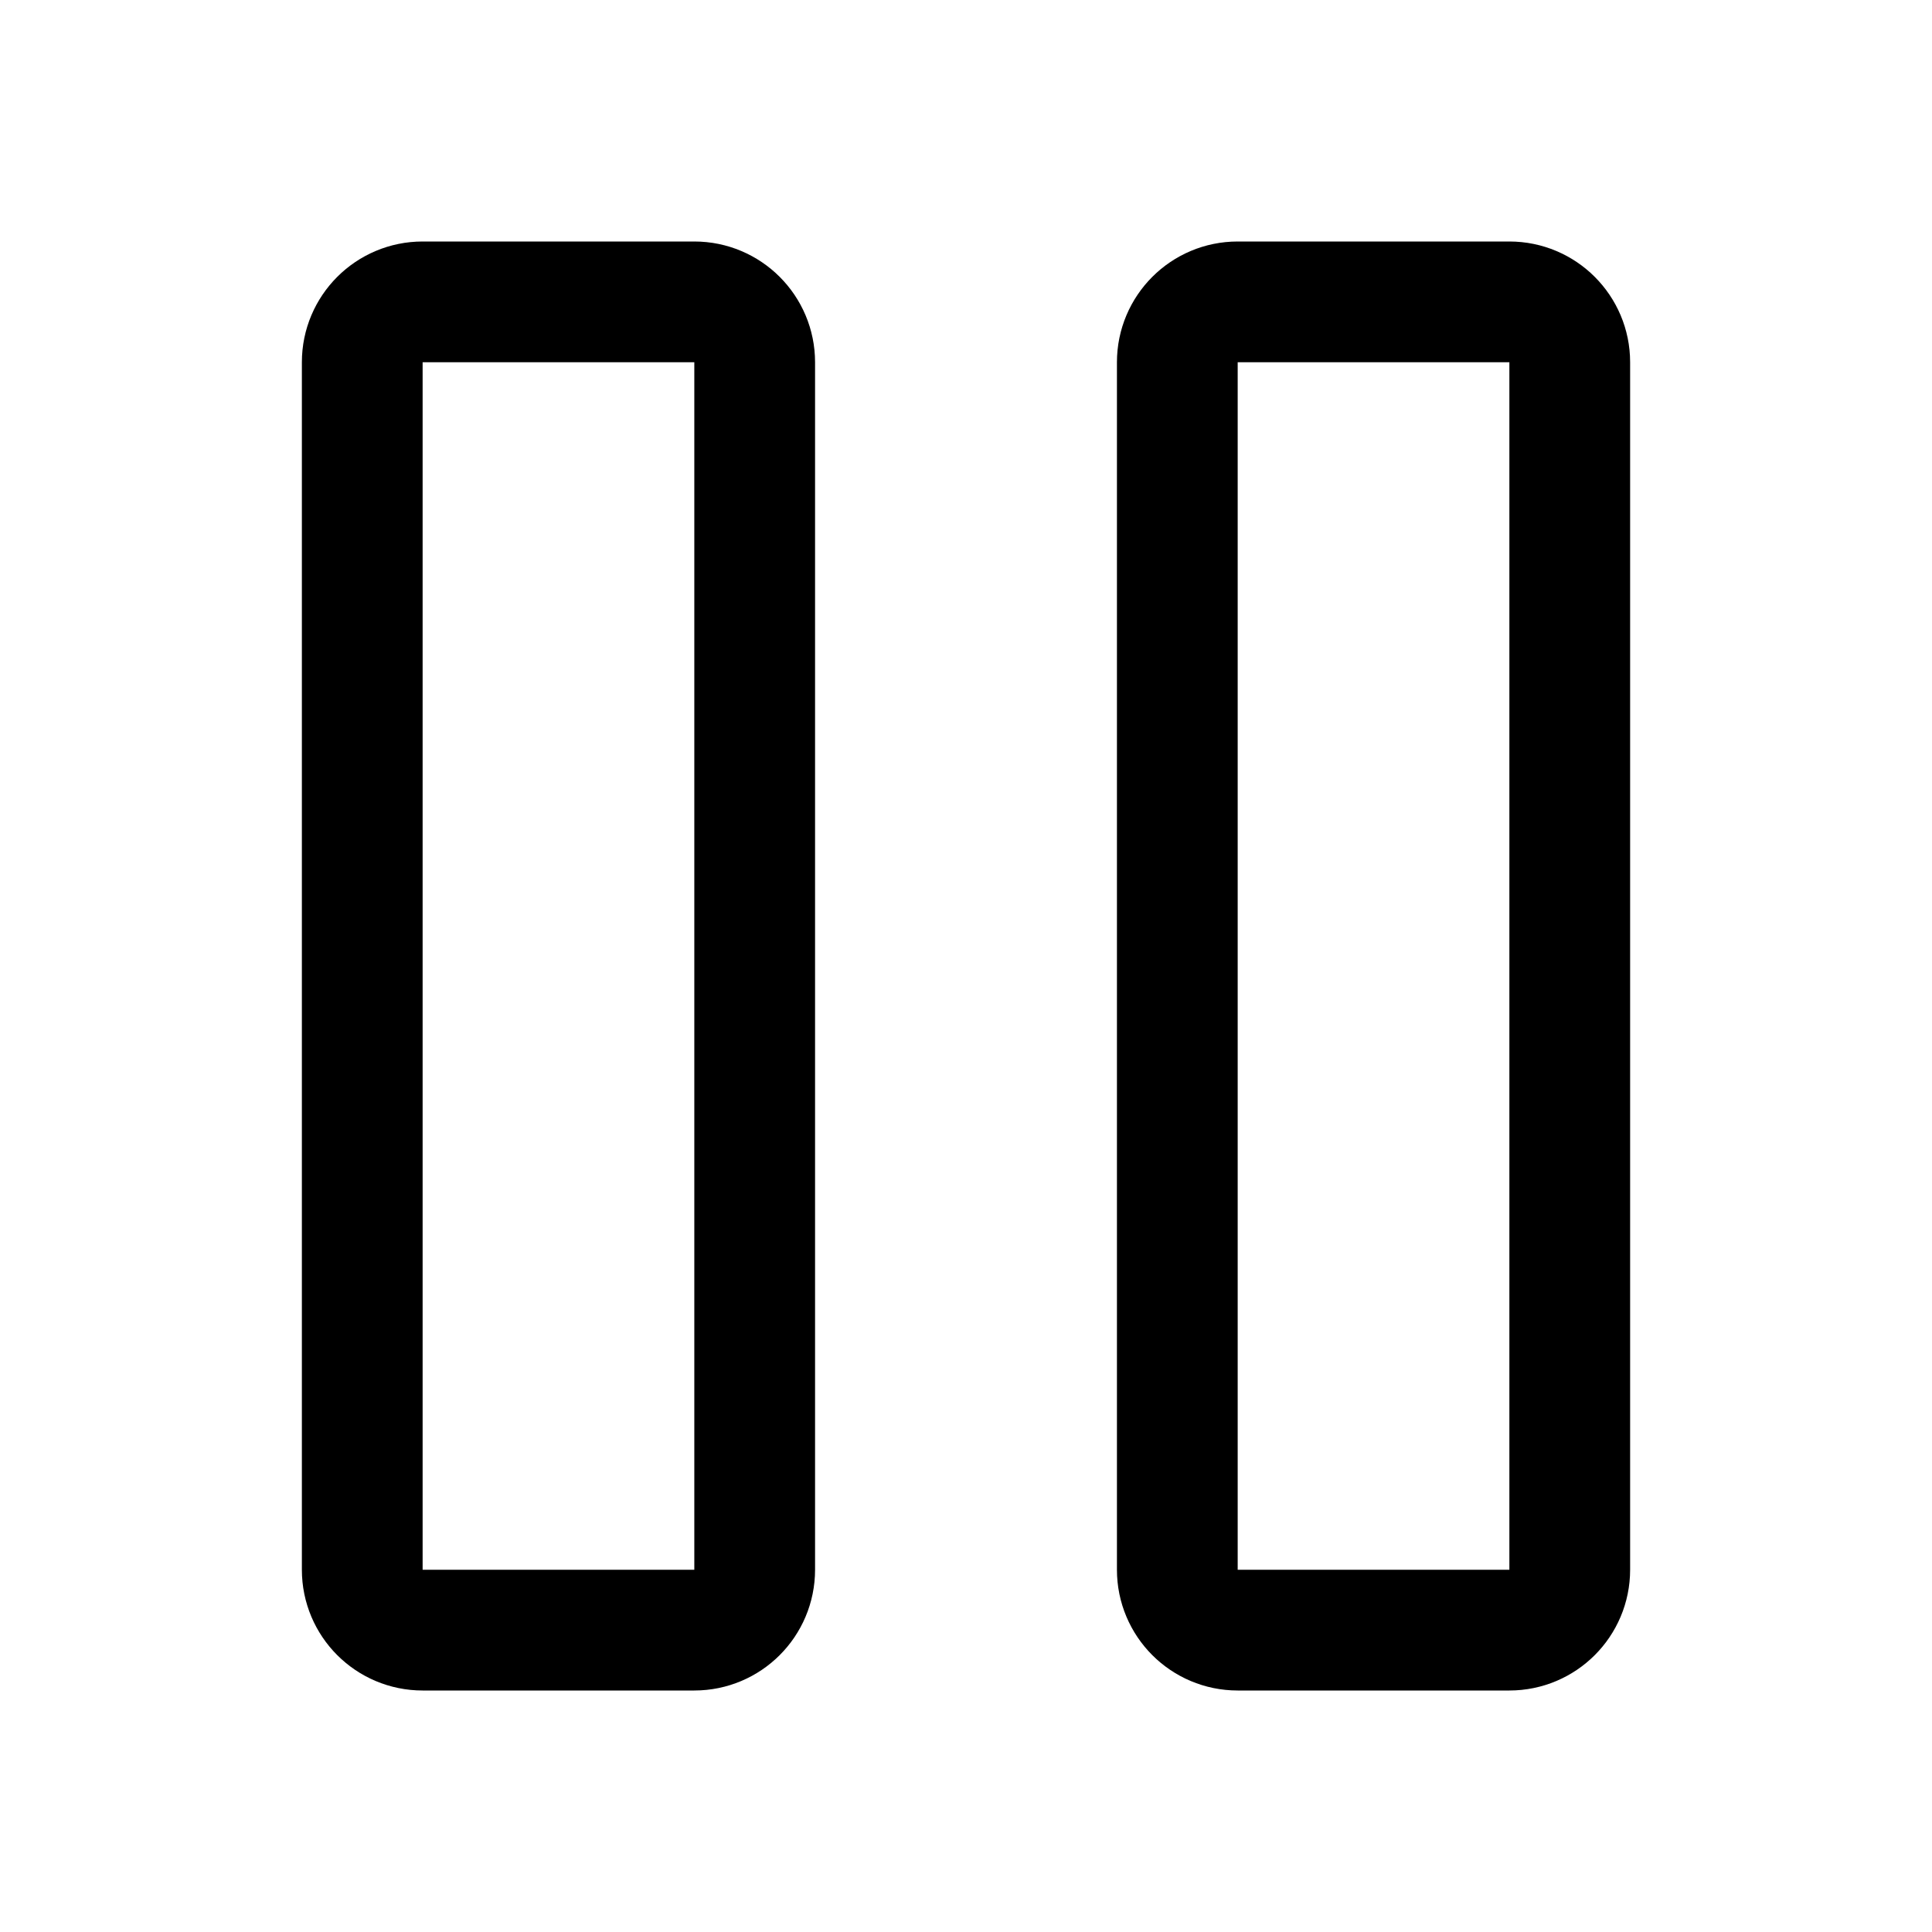
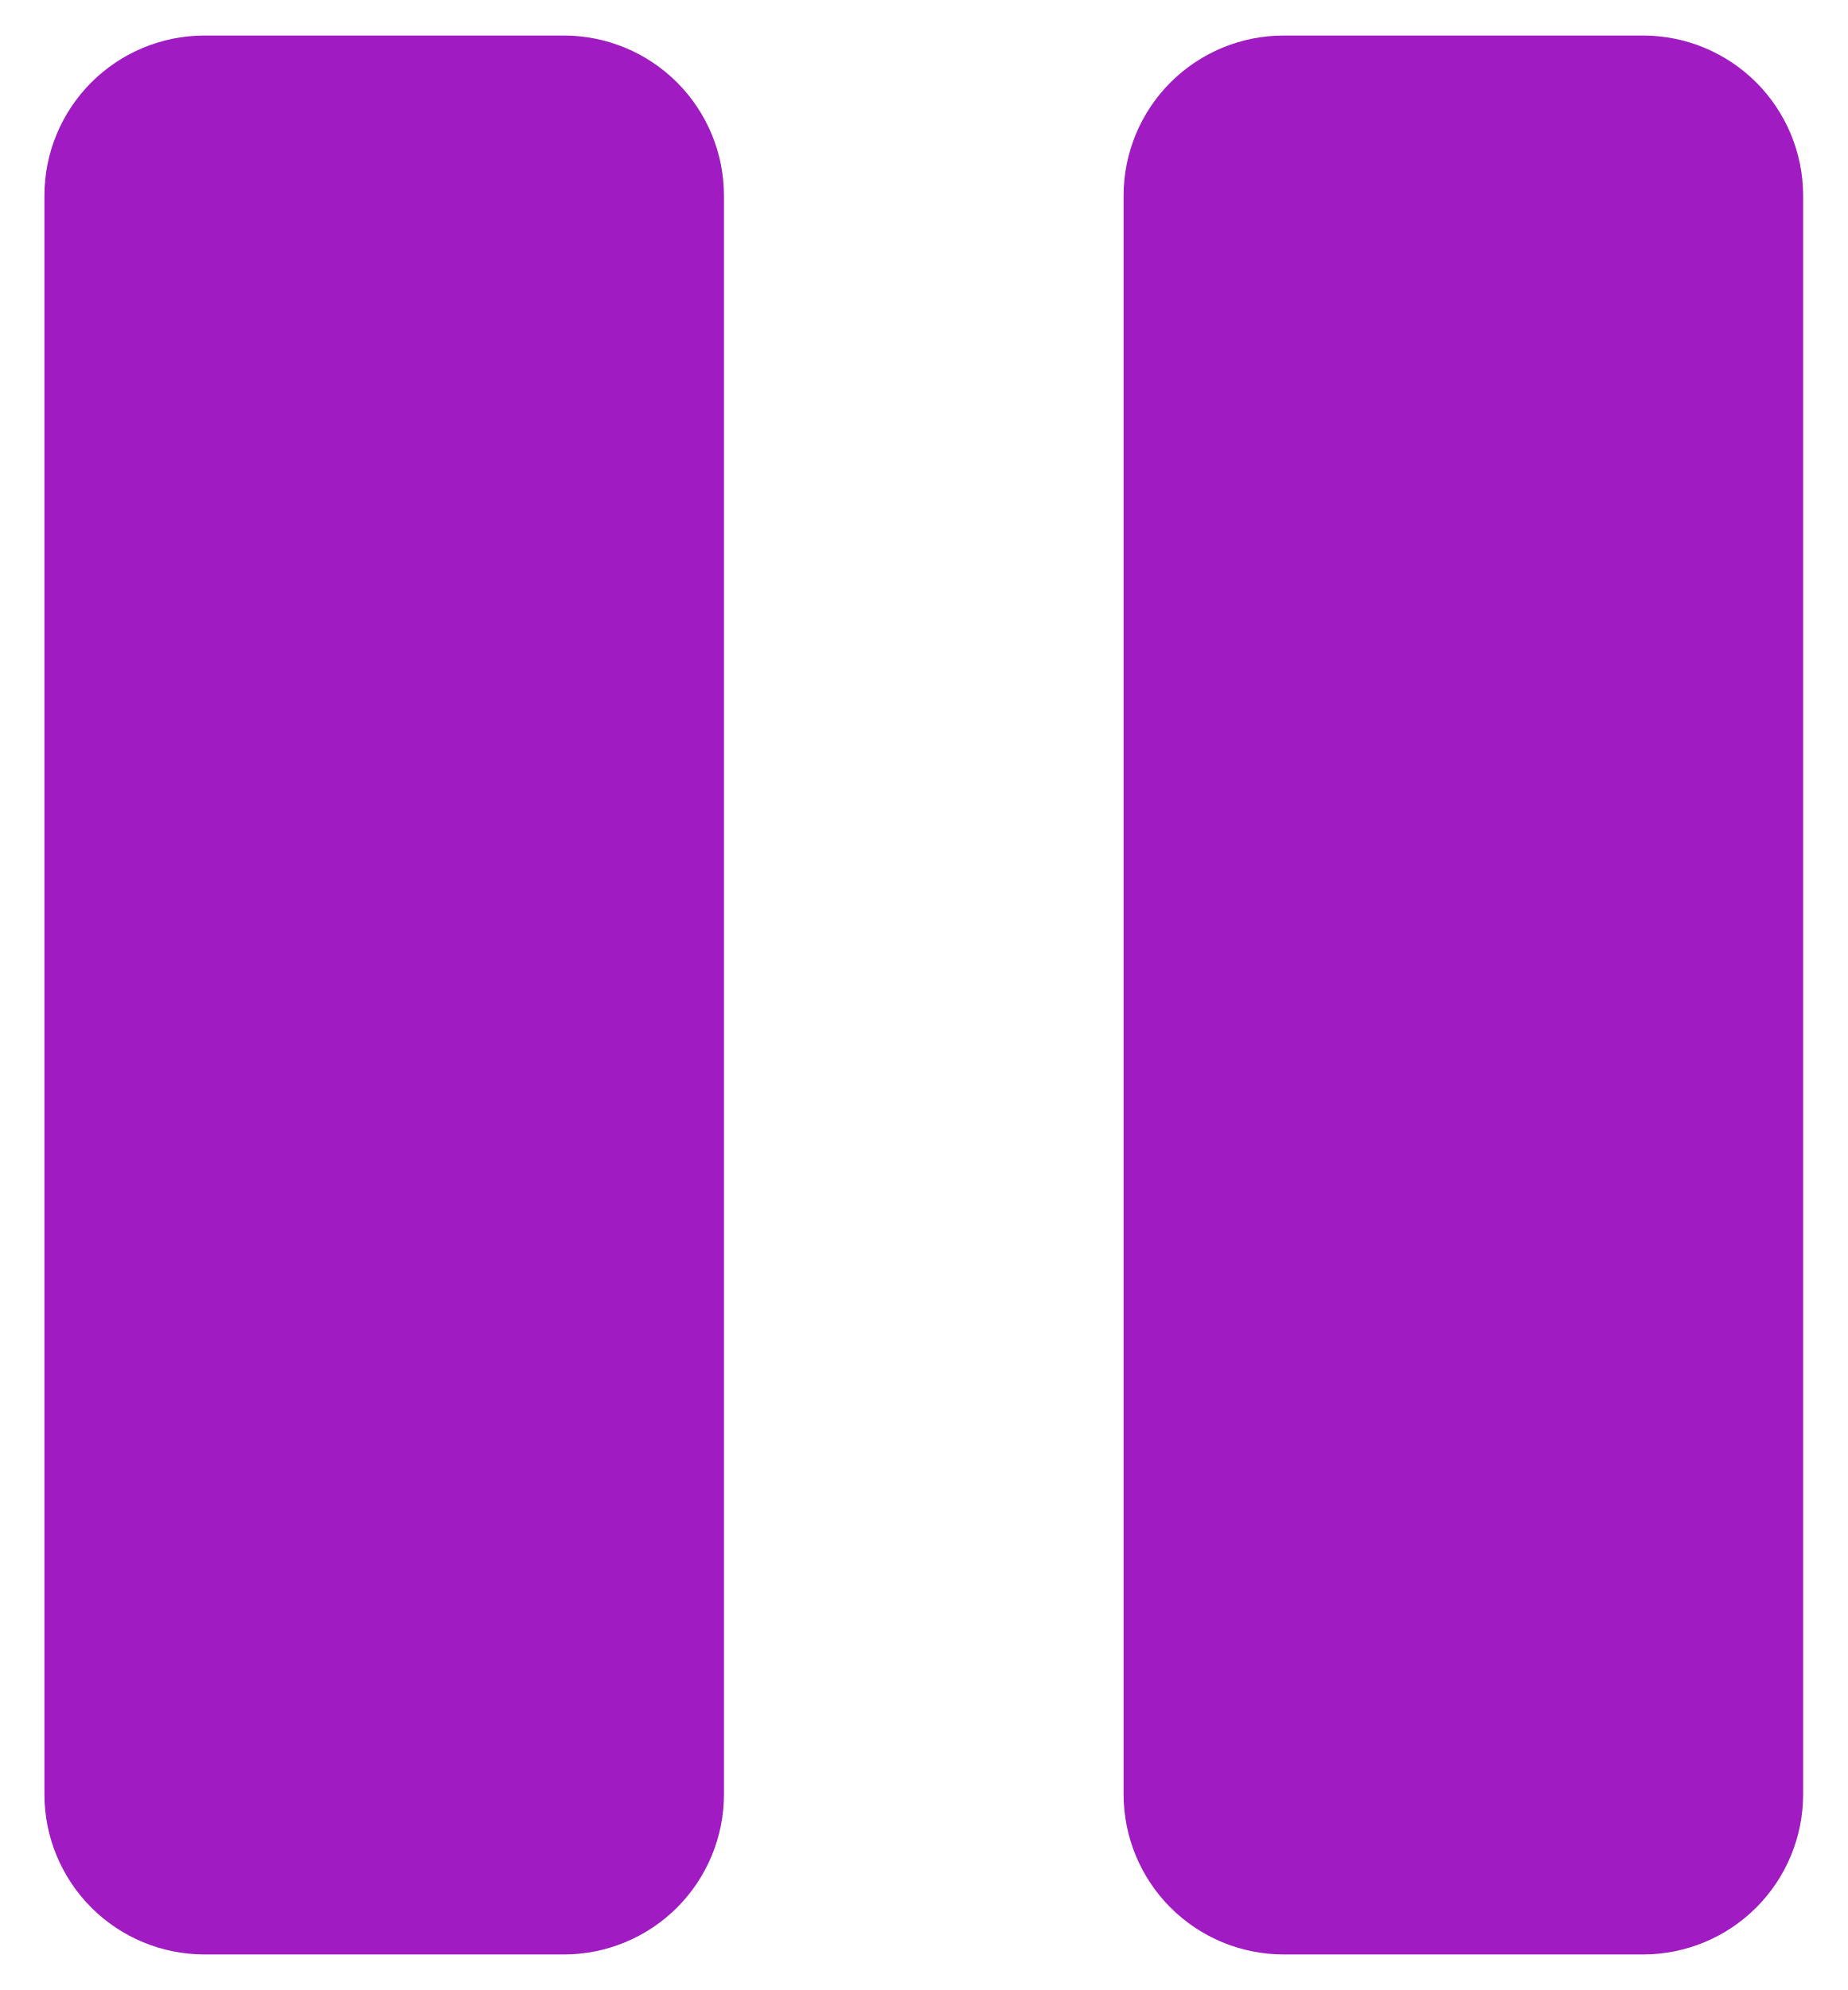
- <svg xmlns="http://www.w3.org/2000/svg" width="192" height="192" fill="#000000" viewBox="0 0 256 256">
-   <rect width="256" height="256" fill="none" />
-   <rect x="156" y="40" width="52" height="176" rx="8" stroke-width="16" stroke="#000000" stroke-linecap="round" stroke-linejoin="round" fill="none" />
-   <rect x="48" y="40" width="52" height="176" rx="8" stroke-width="16" stroke="#000000" stroke-linecap="round" stroke-linejoin="round" fill="none" />
+ <svg xmlns="http://www.w3.org/2000/svg" width="26" height="28" viewBox="0 0 26 28" fill="none">
+   <path d="M25.375 2.75V25.25C25.374 25.846 25.137 26.418 24.715 26.84C24.293 27.262 23.721 27.499 23.125 27.5H18.062C17.466 27.499 16.894 27.262 16.472 26.84C16.05 26.418 15.813 25.846 15.812 25.25V2.75C15.813 2.153 16.05 1.582 16.472 1.16C16.894 0.738 17.466 0.501 18.062 0.5H23.125C23.721 0.501 24.293 0.738 24.715 1.16C25.137 1.582 25.374 2.153 25.375 2.75ZM7.938 0.5H2.875C2.278 0.501 1.707 0.738 1.285 1.16C0.863 1.582 0.626 2.153 0.625 2.75V25.25C0.626 25.846 0.863 26.418 1.285 26.84C1.707 27.262 2.278 27.499 2.875 27.5H7.938C8.534 27.499 9.106 27.262 9.528 26.84C9.95 26.418 10.187 25.846 10.188 25.25V2.75C10.187 2.153 9.95 1.582 9.528 1.16C9.106 0.738 8.534 0.501 7.938 0.5Z" fill="#A11BC2" />
</svg>
